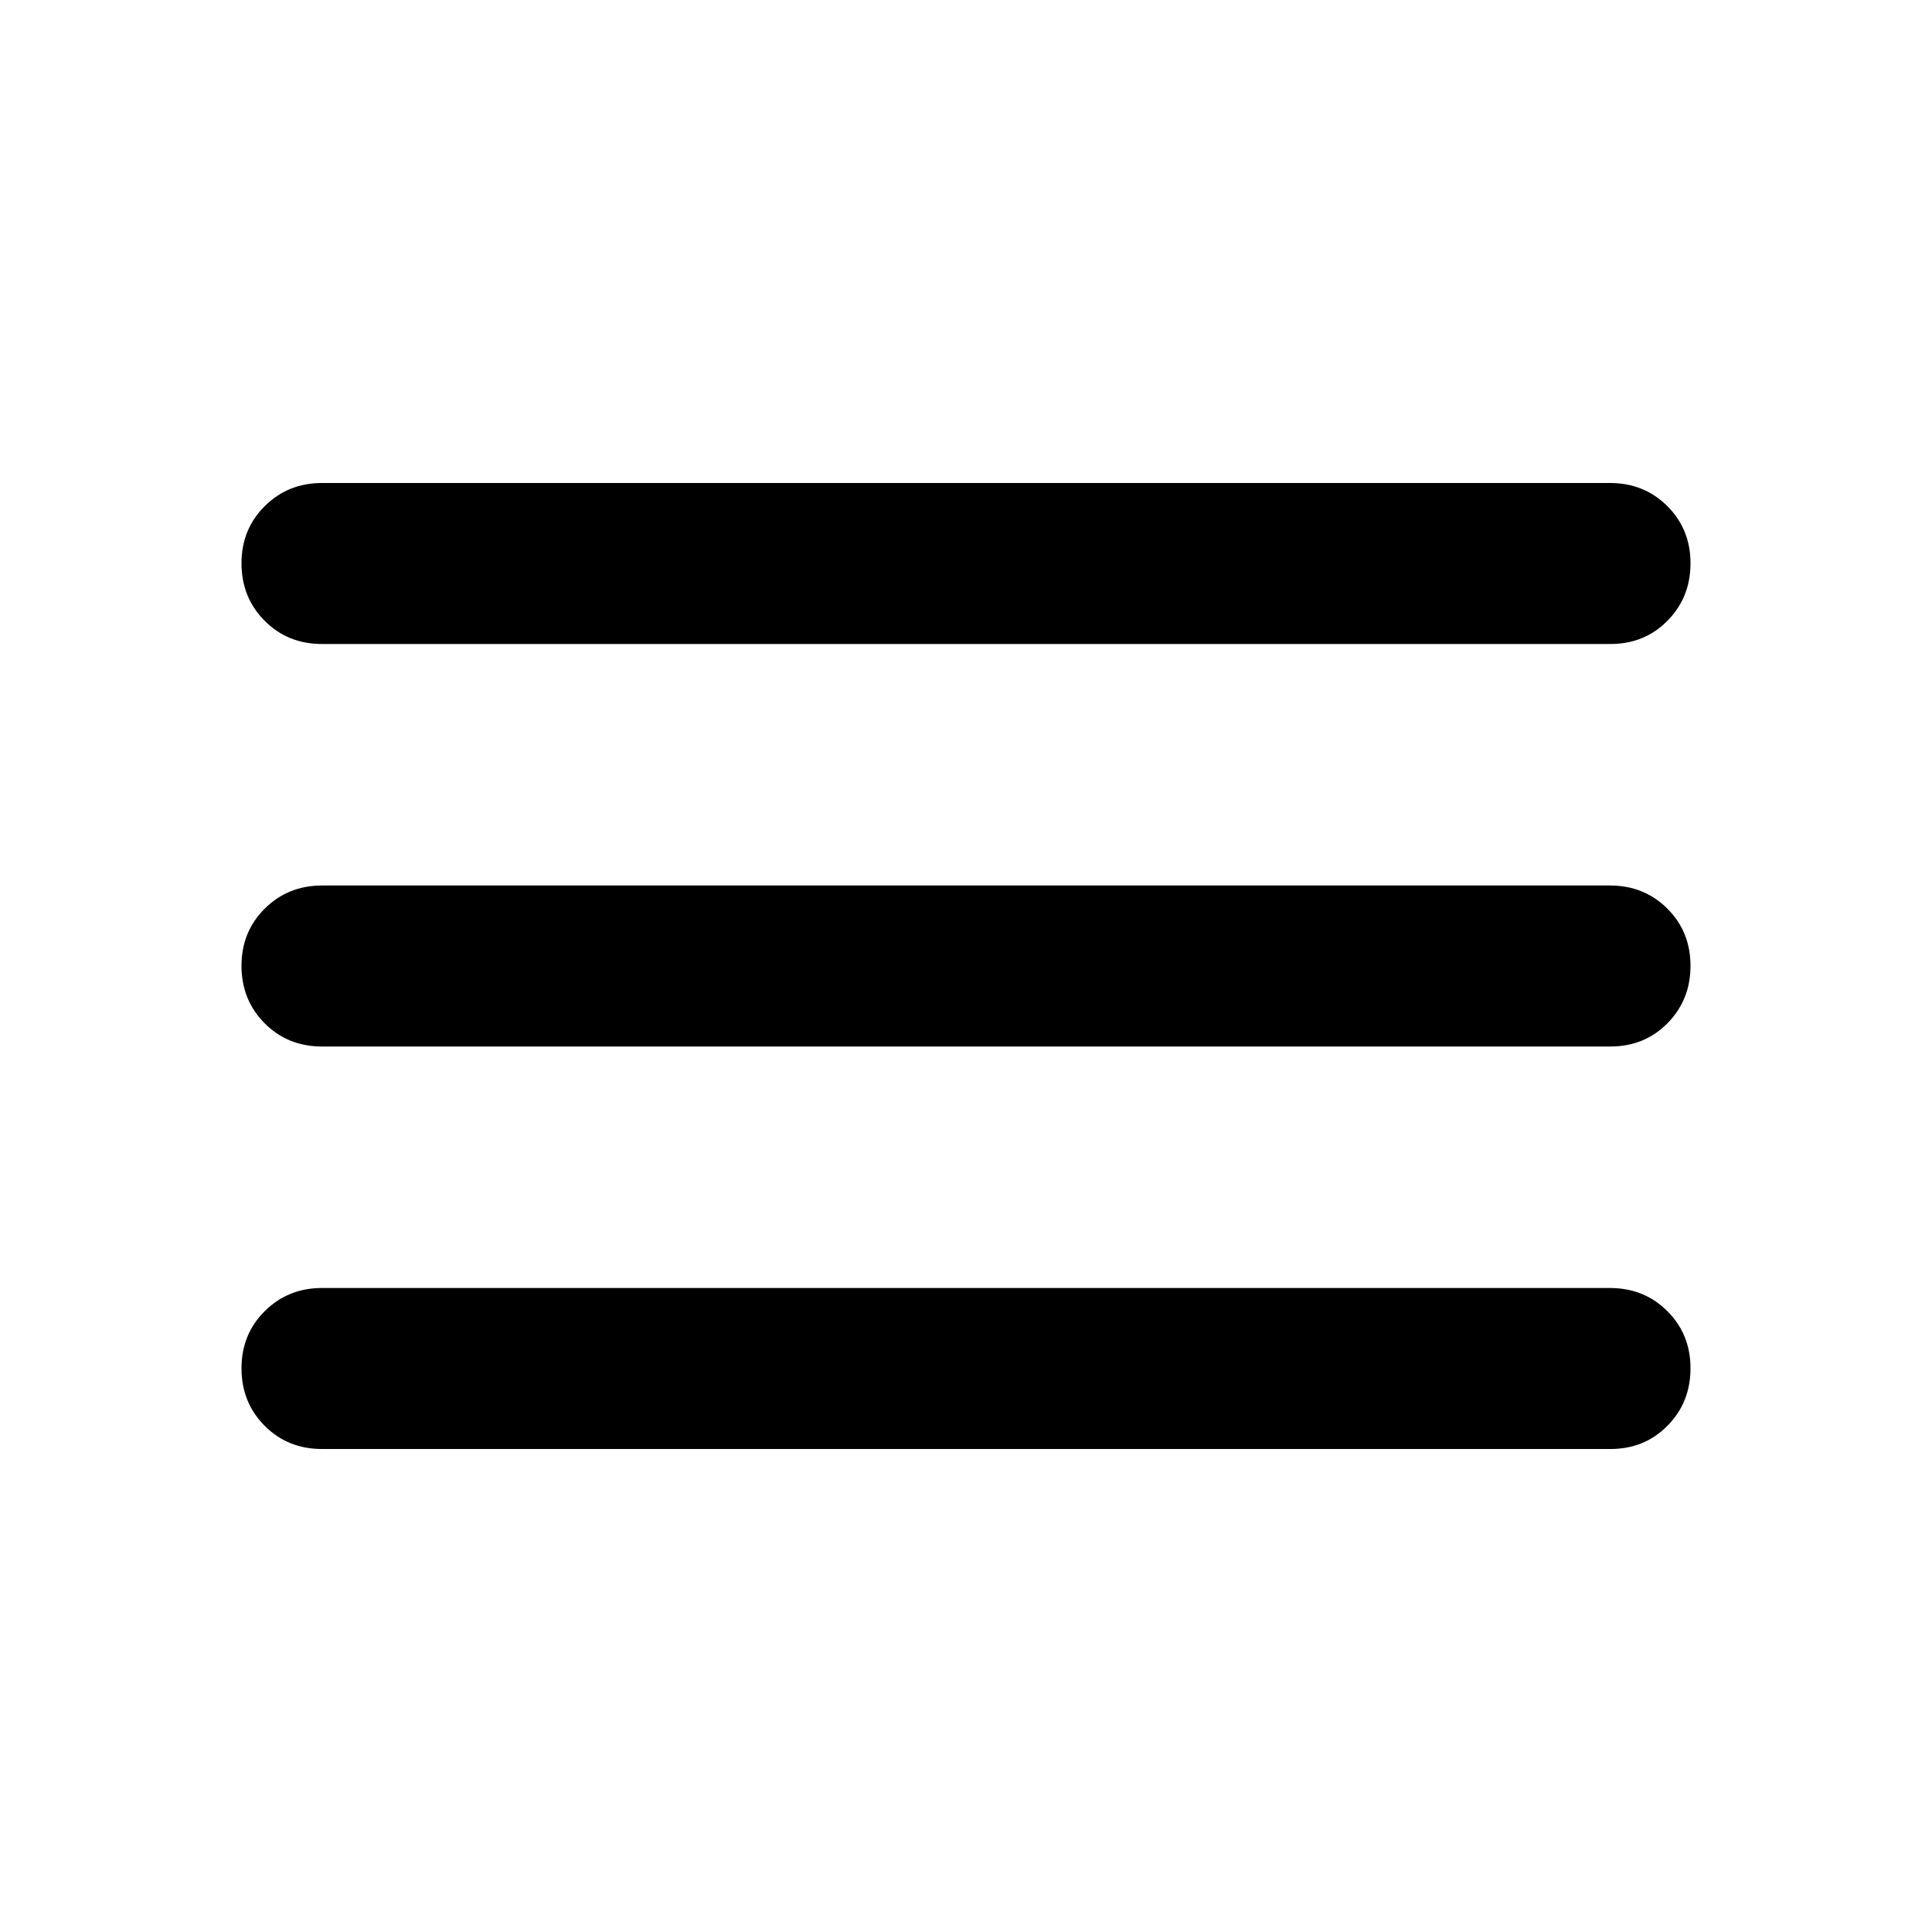
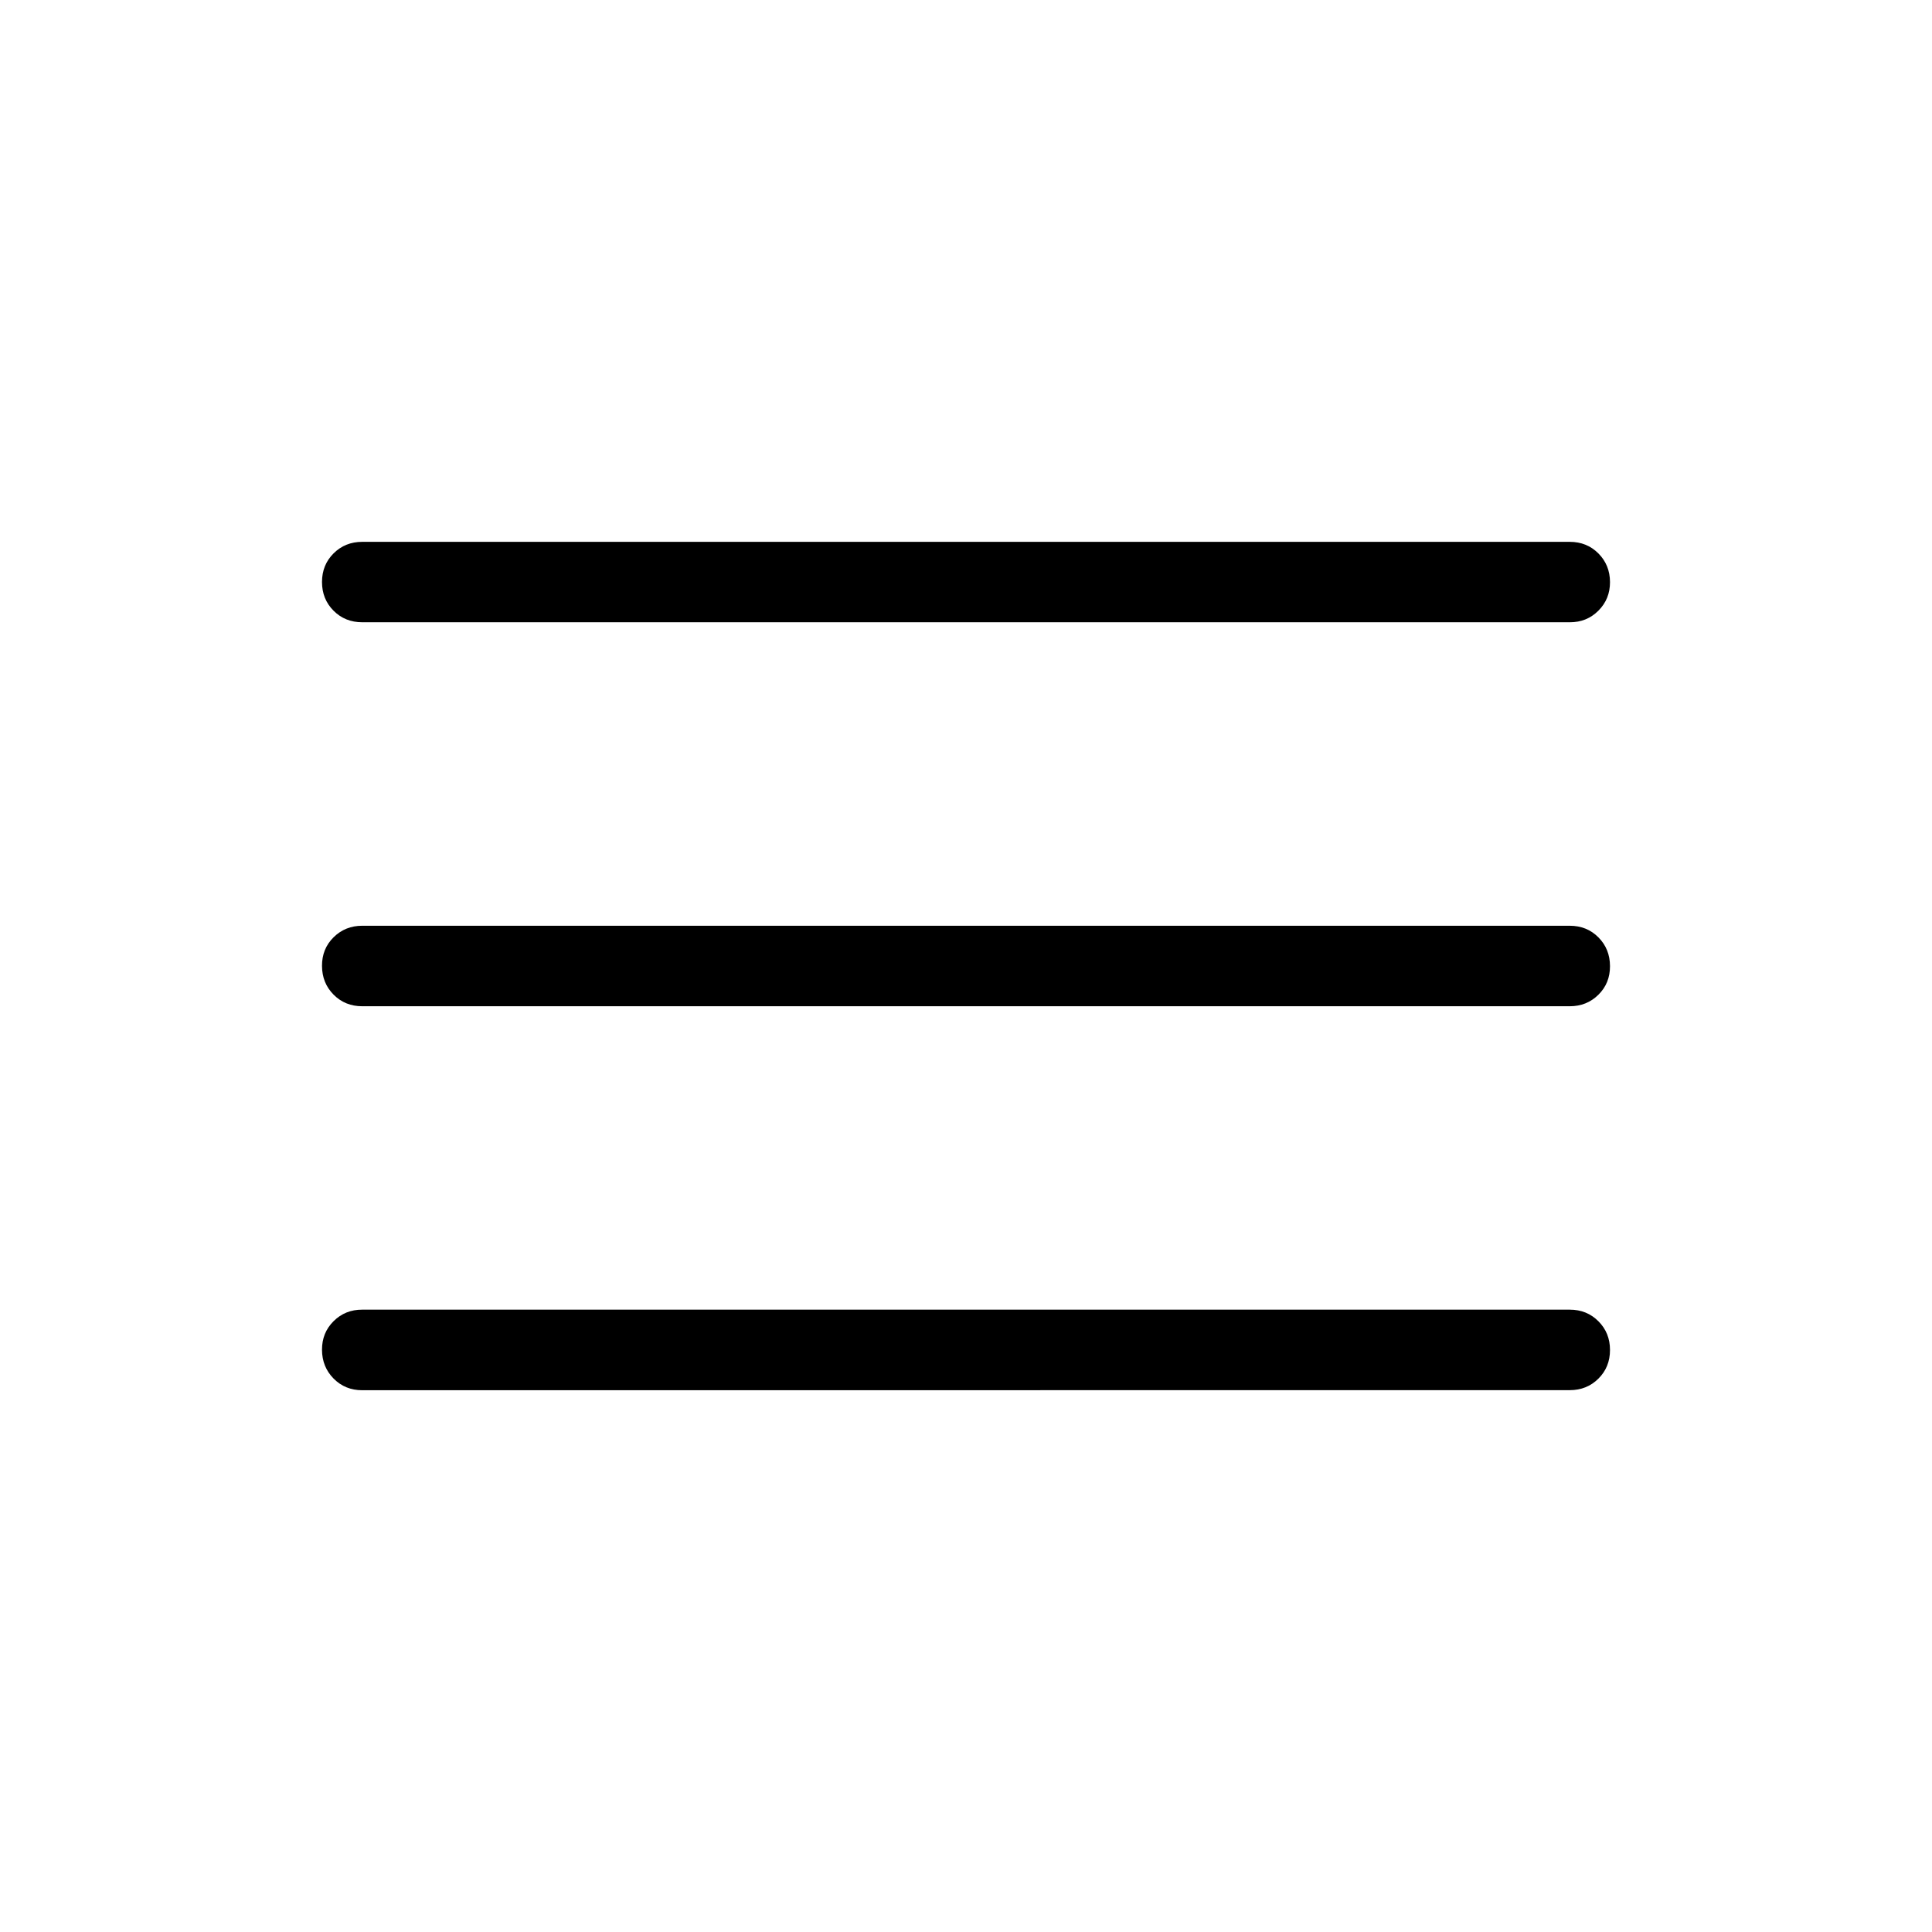
- <svg xmlns="http://www.w3.org/2000/svg" width="24" height="24" viewBox="0 0 24 24">
-   <path fill="currentColor" d="M4 18q-.425 0-.712-.288T3 17t.288-.712T4 16h16q.425 0 .713.288T21 17t-.288.713T20 18zm0-5q-.425 0-.712-.288T3 12t.288-.712T4 11h16q.425 0 .713.288T21 12t-.288.713T20 13zm0-5q-.425 0-.712-.288T3 7t.288-.712T4 6h16q.425 0 .713.288T21 7t-.288.713T20 8z" />
+ <svg xmlns="http://www.w3.org/2000/svg" width="35" height="35" viewBox="0 0 24 24">
+   <path d="M0 0h24v24H0z" fill="none" />
+   <path fill="currentColor" d="M4.5 17.27q-.213 0-.356-.145T4 16.768t.144-.356t.356-.143h15q.213 0 .356.144q.144.144.144.357t-.144.356t-.356.143zm0-4.77q-.213 0-.356-.144T4 11.999t.144-.356t.356-.143h15q.213 0 .356.144t.144.357t-.144.356t-.356.143zm0-4.77q-.213 0-.356-.143Q4 7.443 4 7.23t.144-.356t.356-.143h15q.213 0 .356.144T20 7.23t-.144.356t-.356.144z" />
</svg>
